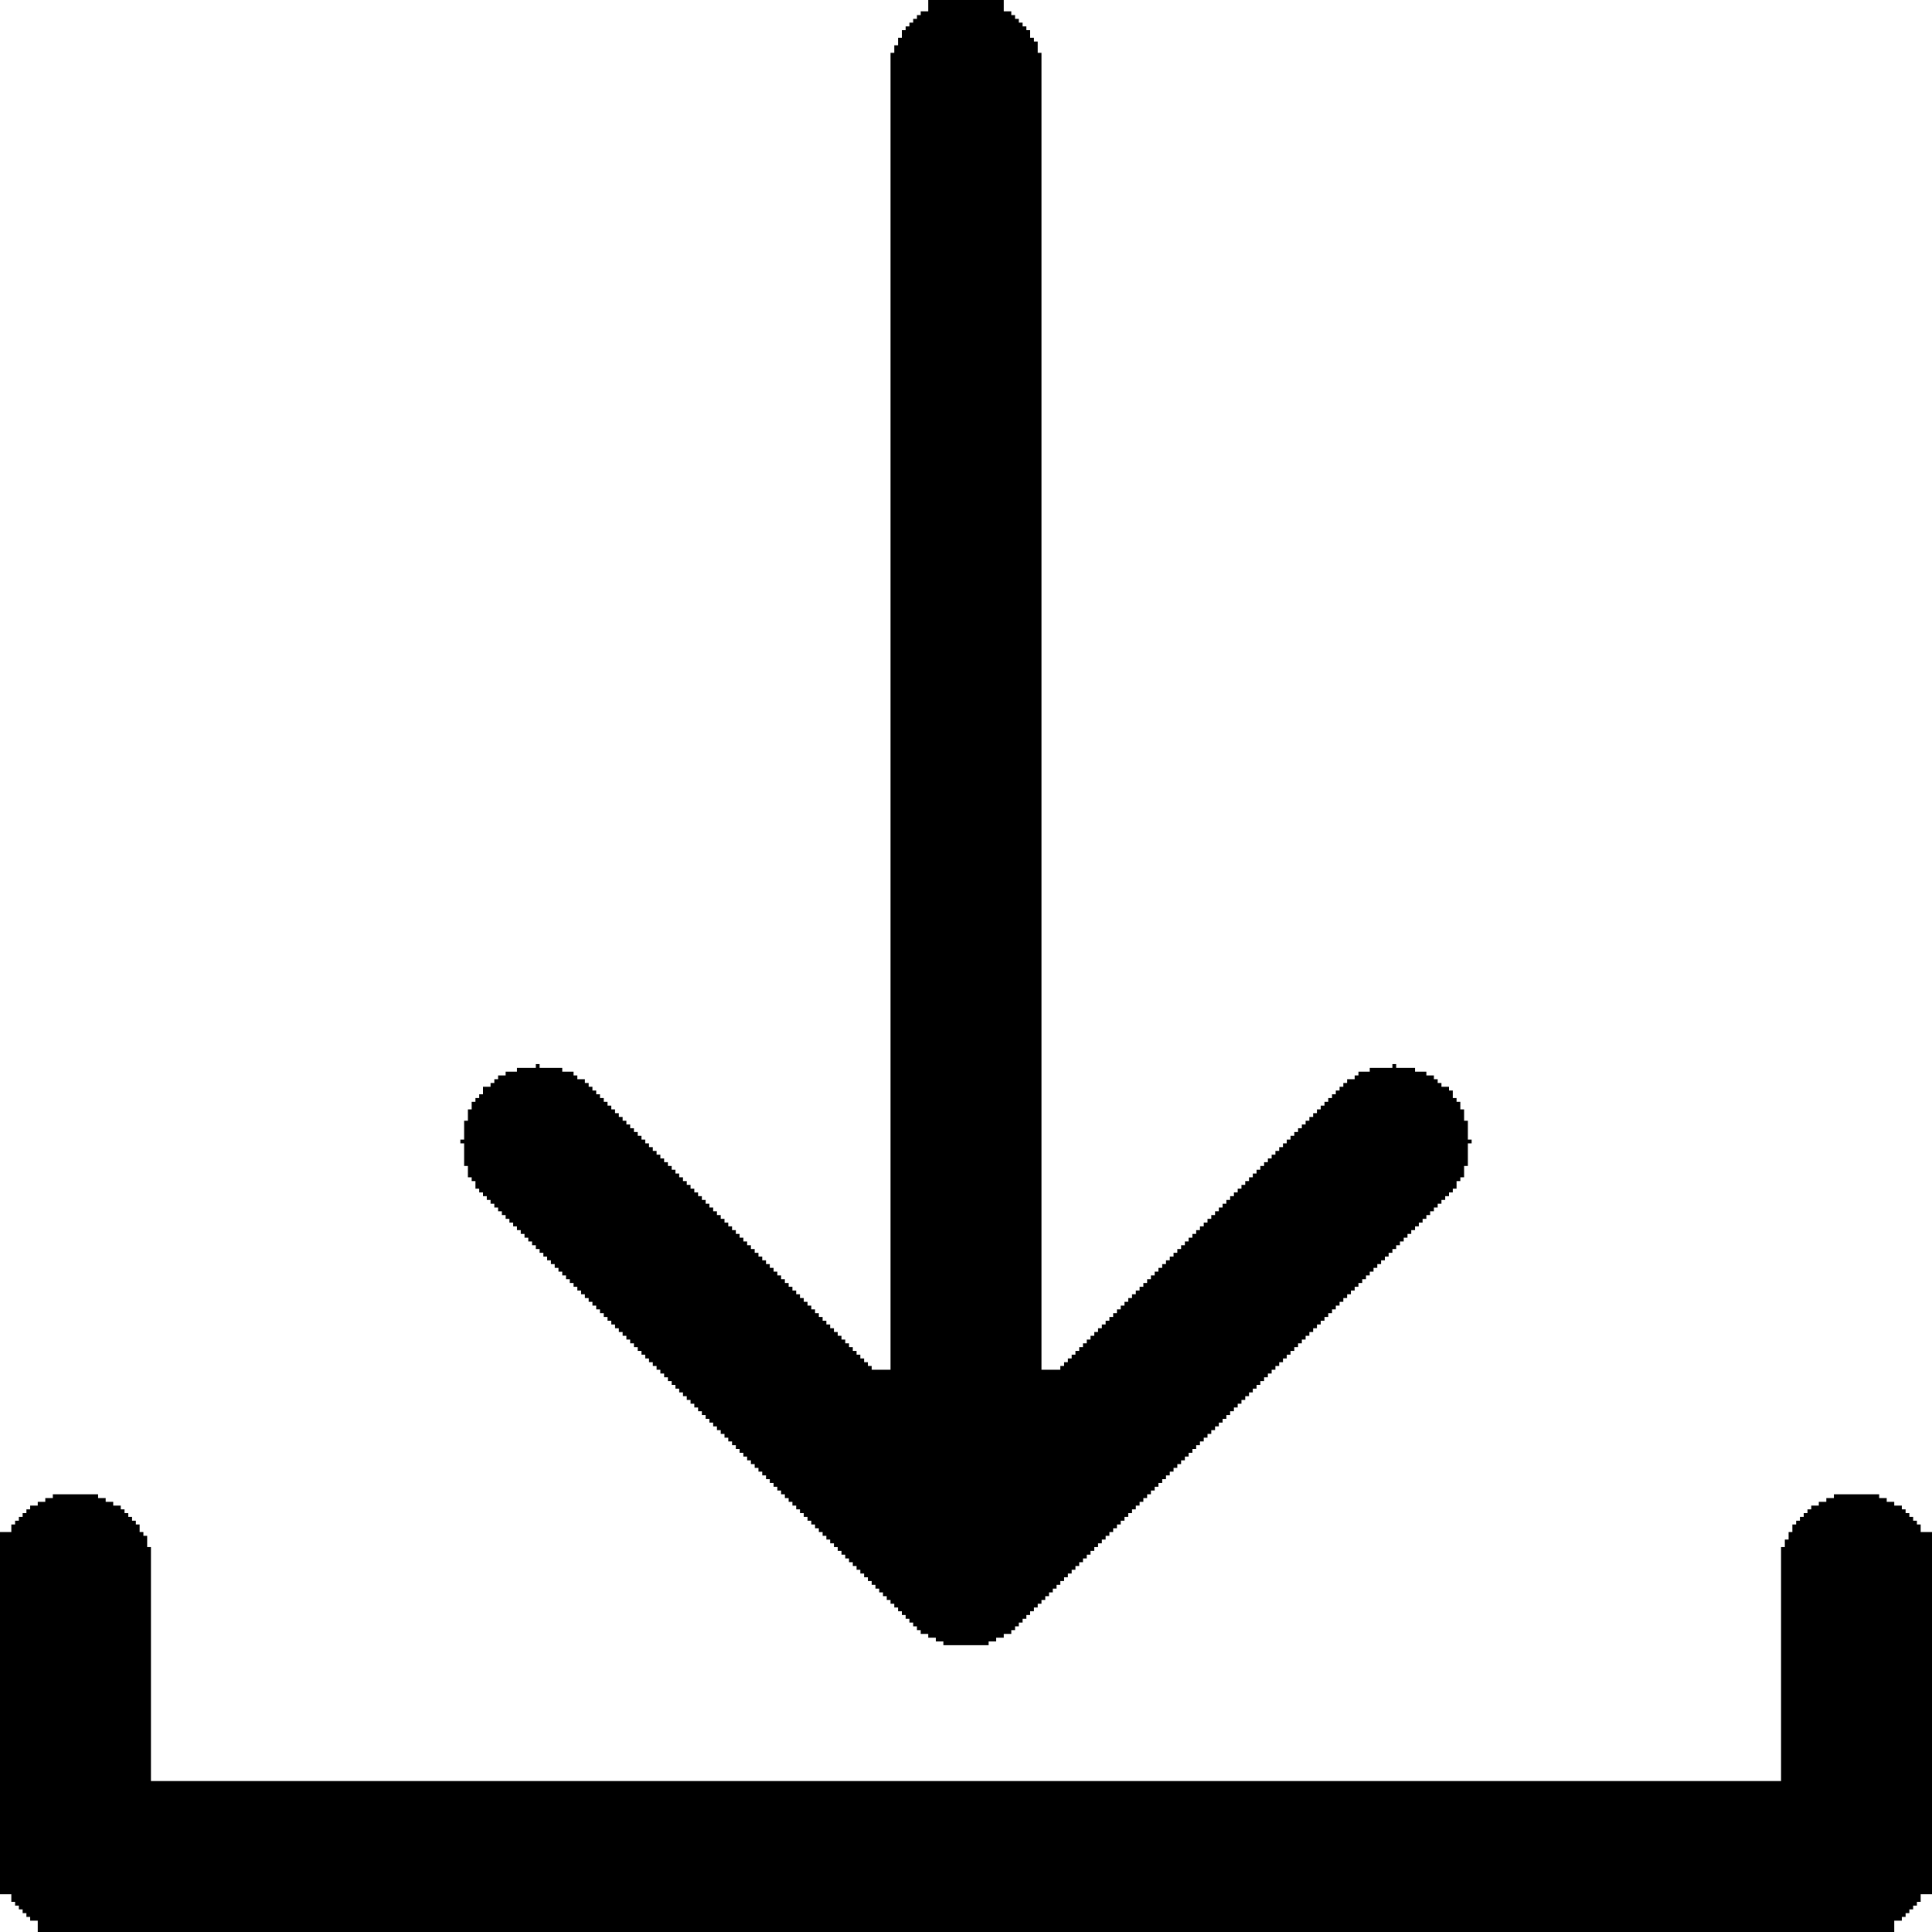
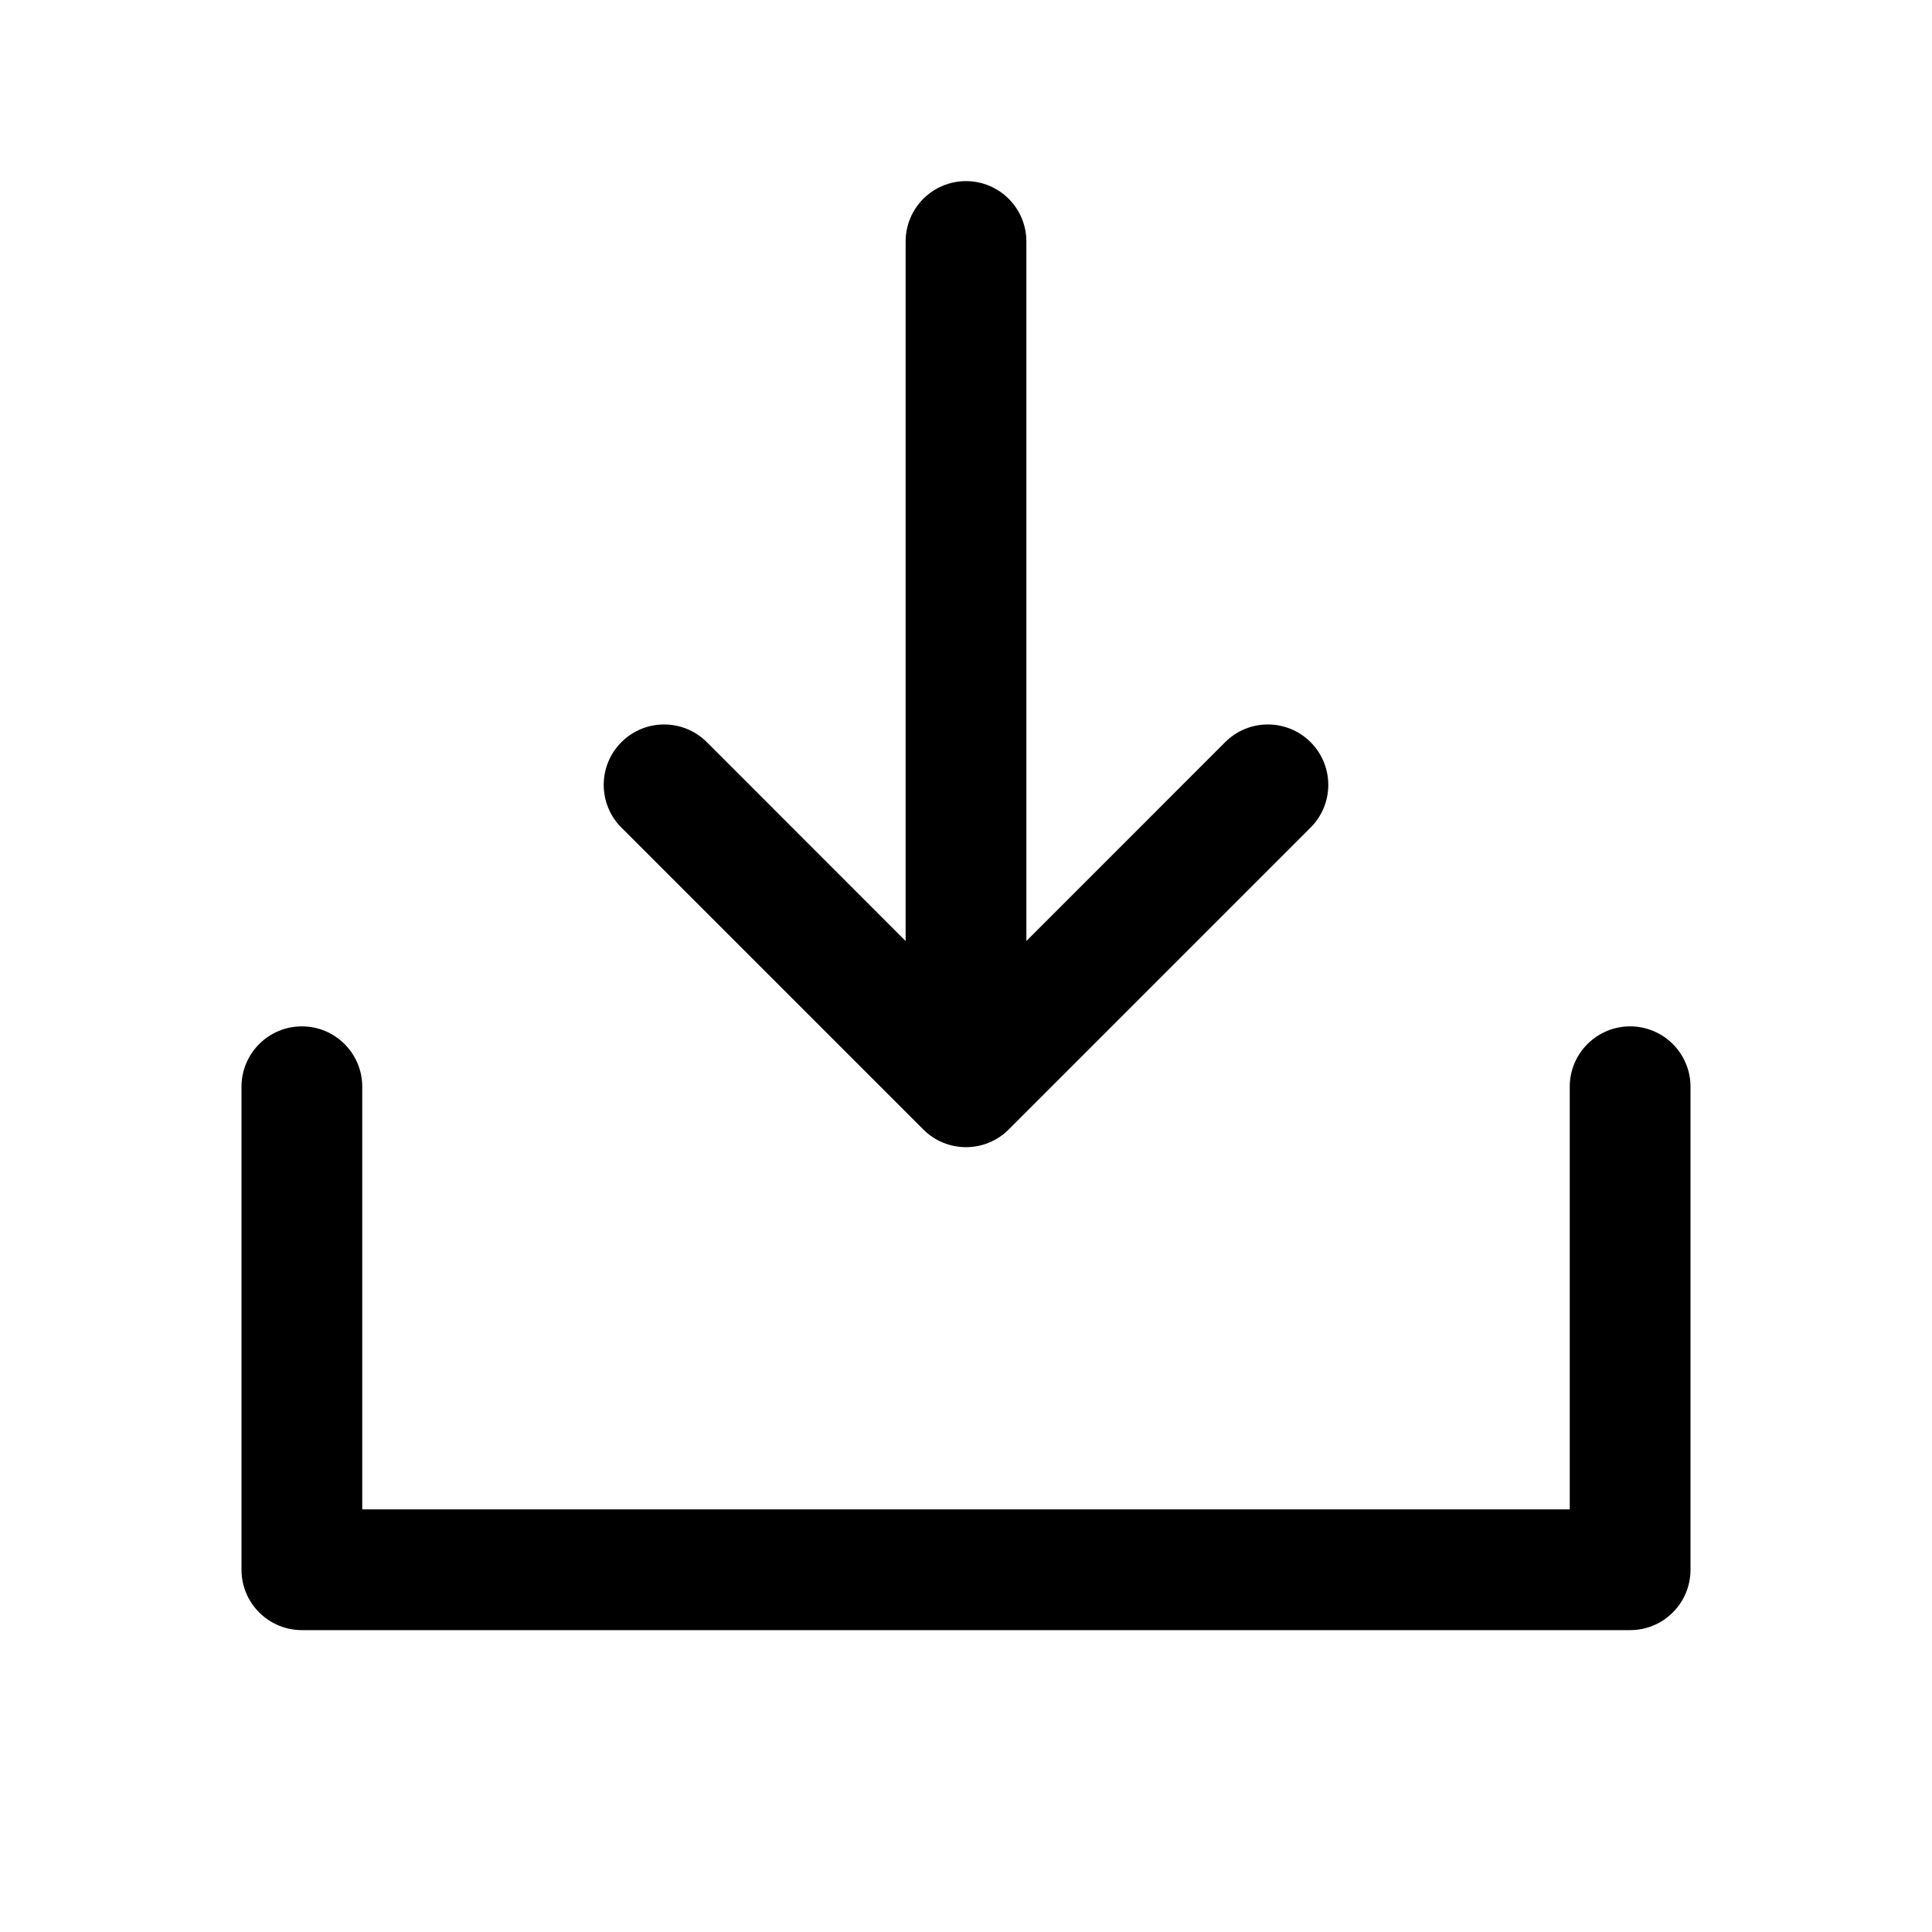
- <svg xmlns="http://www.w3.org/2000/svg" viewBox="0 0 512 512" width="512" height="512">
-   <path fill="#000" d="M246,0h20v1h-20zM246,1h20v1h-20zM246,2h20v1h-20zM244,3h24v1h-24zM243,4h26v1h-26zM242,5h28v1h-28zM241,6h30v1h-30zM240,7h32v1h-32zM239,8h34v1h-34zM239,9h34v1h-34zM238,10h36v1h-36zM238,11h37v1h-37zM237,12h38v1h-38zM237,13h38v1h-38zM236,14h40v1h-40zM236,15h40v1h-40zM236,16h40v1h-40zM236,17h40v1h-40zM236,18h40v1h-40zM236,19h40v1h-40zM236,20h40v1h-40zM236,21h40v1h-40zM236,22h40v1h-40zM236,23h40v1h-40zM236,24h40v1h-40zM236,25h40v1h-40zM236,26h40v1h-40zM236,27h40v1h-40zM236,28h40v1h-40zM236,29h40v1h-40zM236,30h40v1h-40zM236,31h40v1h-40zM236,32h40v1h-40zM236,33h40v1h-40zM236,34h40v1h-40zM236,35h40v1h-40zM236,36h40v1h-40zM236,37h40v1h-40zM236,38h40v1h-40zM236,39h40v1h-40zM236,40h40v1h-40zM236,41h40v1h-40zM236,42h40v1h-40zM236,43h40v1h-40zM236,44h40v1h-40zM236,45h40v1h-40zM236,46h40v1h-40zM236,47h40v1h-40zM236,48h40v1h-40zM236,49h40v1h-40zM236,50h40v1h-40zM236,51h40v1h-40zM236,52h40v1h-40zM236,53h40v1h-40zM236,54h40v1h-40zM236,55h40v1h-40zM236,56h40v1h-40zM236,57h40v1h-40zM236,58h40v1h-40zM236,59h40v1h-40zM236,60h40v1h-40zM236,61h40v1h-40zM236,62h40v1h-40zM236,63h40v1h-40zM236,64h40v1h-40zM236,65h40v1h-40zM236,66h40v1h-40zM236,67h40v1h-40zM236,68h40v1h-40zM236,69h40v1h-40zM236,70h40v1h-40zM236,71h40v1h-40zM236,72h40v1h-40zM236,73h40v1h-40zM236,74h40v1h-40zM236,75h40v1h-40zM236,76h40v1h-40zM236,77h40v1h-40zM236,78h40v1h-40zM236,79h40v1h-40zM236,80h40v1h-40zM236,81h40v1h-40zM236,82h40v1h-40zM236,83h40v1h-40zM236,84h40v1h-40zM236,85h40v1h-40zM236,86h40v1h-40zM236,87h40v1h-40zM236,88h40v1h-40zM236,89h40v1h-40zM236,90h40v1h-40zM236,91h40v1h-40zM236,92h40v1h-40zM236,93h40v1h-40zM236,94h40v1h-40zM236,95h40v1h-40zM236,96h40v1h-40zM236,97h40v1h-40zM236,98h40v1h-40zM236,99h40v1h-40zM236,100h40v1h-40zM236,101h40v1h-40zM236,102h40v1h-40zM236,103h40v1h-40zM236,104h40v1h-40zM236,105h40v1h-40zM236,106h40v1h-40zM236,107h40v1h-40zM236,108h40v1h-40zM236,109h40v1h-40zM236,110h40v1h-40zM236,111h40v1h-40zM236,112h40v1h-40zM236,113h40v1h-40zM236,114h40v1h-40zM236,115h40v1h-40zM236,116h40v1h-40zM236,117h40v1h-40zM236,118h40v1h-40zM236,119h40v1h-40zM236,120h40v1h-40zM236,121h40v1h-40zM236,122h40v1h-40zM236,123h40v1h-40zM236,124h40v1h-40zM236,125h40v1h-40zM236,126h40v1h-40zM236,127h40v1h-40zM236,128h40v1h-40zM236,129h40v1h-40zM236,130h40v1h-40zM236,131h40v1h-40zM236,132h40v1h-40zM236,133h40v1h-40zM236,134h40v1h-40zM236,135h40v1h-40zM236,136h40v1h-40zM236,137h40v1h-40zM236,138h40v1h-40zM236,139h40v1h-40zM236,140h40v1h-40zM236,141h40v1h-40zM236,142h40v1h-40zM236,143h40v1h-40zM236,144h40v1h-40zM236,145h40v1h-40zM236,146h40v1h-40zM236,147h40v1h-40zM236,148h40v1h-40zM236,149h40v1h-40zM236,150h40v1h-40zM236,151h40v1h-40zM236,152h40v1h-40zM236,153h40v1h-40zM236,154h40v1h-40zM236,155h40v1h-40zM236,156h40v1h-40zM236,157h40v1h-40zM236,158h40v1h-40zM236,159h40v1h-40zM236,160h40v1h-40zM236,161h40v1h-40zM236,162h40v1h-40zM236,163h40v1h-40zM236,164h40v1h-40zM236,165h40v1h-40zM236,166h40v1h-40zM236,167h40v1h-40zM236,168h40v1h-40zM236,169h40v1h-40zM236,170h40v1h-40zM236,171h40v1h-40zM236,172h40v1h-40zM236,173h40v1h-40zM236,174h40v1h-40zM236,175h40v1h-40zM236,176h40v1h-40zM236,177h40v1h-40zM236,178h40v1h-40zM236,179h40v1h-40zM236,180h40v1h-40zM236,181h40v1h-40zM236,182h40v1h-40zM236,183h40v1h-40zM236,184h40v1h-40zM236,185h40v1h-40zM236,186h40v1h-40zM236,187h40v1h-40zM236,188h40v1h-40zM236,189h40v1h-40zM236,190h40v1h-40zM236,191h40v1h-40zM236,192h40v1h-40zM236,193h40v1h-40zM236,194h40v1h-40zM236,195h40v1h-40zM236,196h40v1h-40zM236,197h40v1h-40zM236,198h40v1h-40zM236,199h40v1h-40zM236,200h40v1h-40zM236,201h40v1h-40zM236,202h40v1h-40zM236,203h40v1h-40zM236,204h40v1h-40zM236,205h40v1h-40zM236,206h40v1h-40zM236,207h40v1h-40zM236,208h40v1h-40zM236,209h40v1h-40zM236,210h40v1h-40zM236,211h40v1h-40zM236,212h40v1h-40zM236,213h40v1h-40zM236,214h40v1h-40zM236,215h40v1h-40zM236,216h40v1h-40zM236,217h40v1h-40zM236,218h40v1h-40zM236,219h40v1h-40zM236,220h40v1h-40zM236,221h40v1h-40zM236,222h40v1h-40zM236,223h40v1h-40zM236,224h40v1h-40zM236,225h40v1h-40zM236,226h40v1h-40zM236,227h40v1h-40zM236,228h40v1h-40zM236,229h40v1h-40zM236,230h40v1h-40zM236,231h40v1h-40zM236,232h40v1h-40zM236,233h40v1h-40zM236,234h40v1h-40zM236,235h40v1h-40zM236,236h40v1h-40zM236,237h40v1h-40zM236,238h40v1h-40zM236,239h40v1h-40zM236,240h40v1h-40zM236,241h40v1h-40zM236,242h40v1h-40zM236,243h40v1h-40zM236,244h40v1h-40zM236,245h40v1h-40zM236,246h40v1h-40zM236,247h40v1h-40zM236,248h40v1h-40zM236,249h40v1h-40zM236,250h40v1h-40zM236,251h40v1h-40zM236,252h40v1h-40zM236,253h40v1h-40zM236,254h40v1h-40zM236,255h40v1h-40zM236,256h40v1h-40zM236,257h40v1h-40zM236,258h40v1h-40zM236,259h40v1h-40zM236,260h40v1h-40zM236,261h40v1h-40zM236,262h40v1h-40zM236,263h40v1h-40zM236,264h40v1h-40zM236,265h40v1h-40zM236,266h40v1h-40zM236,267h40v1h-40zM236,268h40v1h-40zM236,269h40v1h-40zM236,270h40v1h-40zM236,271h40v1h-40zM236,272h40v1h-40zM236,273h40v1h-40zM236,274h40v1h-40zM236,275h40v1h-40zM236,276h40v1h-40zM236,277h40v1h-40zM236,278h40v1h-40zM236,279h40v1h-40zM236,280h40v1h-40zM236,281h40v1h-40zM142,282h1v1h-1zM236,282h40v1h-40zM369,282h1v1h-1zM137,283h12v1h-12zM236,283h40v1h-40zM363,283h12v1h-12zM134,284h18v1h-18zM236,284h40v1h-40zM360,284h18v1h-18zM132,285h21v1h-21zM236,285h40v1h-40zM359,285h21v1h-21zM131,286h24v1h-24zM236,286h40v1h-40zM357,286h24v1h-24zM130,287h26v1h-26zM236,287h40v1h-40zM356,287h26v1h-26zM128,288h29v1h-29zM236,288h40v1h-40zM355,288h29v1h-29zM128,289h30v1h-30zM236,289h40v1h-40zM354,289h31v1h-31zM127,290h32v1h-32zM236,290h40v1h-40zM353,290h32v1h-32zM126,291h34v1h-34zM236,291h40v1h-40zM352,291h34v1h-34zM125,292h36v1h-36zM236,292h40v1h-40zM351,292h36v1h-36zM125,293h37v1h-37zM236,293h40v1h-40zM350,293h37v1h-37zM124,294h39v1h-39zM236,294h40v1h-40zM349,294h39v1h-39zM124,295h40v1h-40zM236,295h40v1h-40zM348,295h40v1h-40zM124,296h41v1h-41zM236,296h40v1h-40zM347,296h41v1h-41zM123,297h43v1h-43zM236,297h40v1h-40zM346,297h43v1h-43zM123,298h44v1h-44zM236,298h40v1h-40zM345,298h44v1h-44zM123,299h45v1h-45zM236,299h40v1h-40zM344,299h45v1h-45zM123,300h46v1h-46zM236,300h40v1h-40zM343,300h46v1h-46zM123,301h47v1h-47zM236,301h40v1h-40zM342,301h47v1h-47zM122,302h49v1h-49zM236,302h40v1h-40zM341,302h49v1h-49zM123,303h49v1h-49zM236,303h40v1h-40zM340,303h49v1h-49zM123,304h50v1h-50zM236,304h40v1h-40zM339,304h50v1h-50zM123,305h51v1h-51zM236,305h40v1h-40zM338,305h51v1h-51zM123,306h52v1h-52zM236,306h40v1h-40zM337,306h52v1h-52zM123,307h53v1h-53zM236,307h40v1h-40zM336,307h53v1h-53zM123,308h54v1h-54zM236,308h40v1h-40zM335,308h54v1h-54zM124,309h54v1h-54zM236,309h40v1h-40zM334,309h54v1h-54zM124,310h55v1h-55zM236,310h40v1h-40zM333,310h55v1h-55zM124,311h56v1h-56zM236,311h40v1h-40zM332,311h56v1h-56zM125,312h56v1h-56zM236,312h40v1h-40zM331,312h56v1h-56zM126,313h56v1h-56zM236,313h40v1h-40zM330,313h56v1h-56zM126,314h57v1h-57zM236,314h40v1h-40zM329,314h57v1h-57zM127,315h57v1h-57zM236,315h40v1h-40zM328,315h57v1h-57zM128,316h57v1h-57zM236,316h40v1h-40zM327,316h57v1h-57zM129,317h57v1h-57zM236,317h40v1h-40zM326,317h57v1h-57zM130,318h57v1h-57zM236,318h40v1h-40zM325,318h57v1h-57zM131,319h57v1h-57zM236,319h40v1h-40zM324,319h57v1h-57zM132,320h57v1h-57zM236,320h40v1h-40zM323,320h57v1h-57zM133,321h57v1h-57zM236,321h40v1h-40zM322,321h57v1h-57zM134,322h57v1h-57zM236,322h40v1h-40zM321,322h57v1h-57zM135,323h57v1h-57zM236,323h40v1h-40zM320,323h57v1h-57zM136,324h57v1h-57zM236,324h40v1h-40zM319,324h57v1h-57zM137,325h57v1h-57zM236,325h40v1h-40zM318,325h57v1h-57zM138,326h57v1h-57zM236,326h40v1h-40zM317,326h57v1h-57zM139,327h57v1h-57zM236,327h40v1h-40zM316,327h57v1h-57zM140,328h57v1h-57zM236,328h40v1h-40zM315,328h57v1h-57zM141,329h57v1h-57zM236,329h40v1h-40zM314,329h57v1h-57zM142,330h57v1h-57zM236,330h40v1h-40zM313,330h57v1h-57zM143,331h57v1h-57zM236,331h40v1h-40zM312,331h57v1h-57zM144,332h57v1h-57zM236,332h40v1h-40zM311,332h57v1h-57zM145,333h57v1h-57zM236,333h40v1h-40zM310,333h57v1h-57zM146,334h57v1h-57zM236,334h40v1h-40zM309,334h57v1h-57zM147,335h57v1h-57zM236,335h40v1h-40zM308,335h57v1h-57zM148,336h57v1h-57zM236,336h40v1h-40zM307,336h57v1h-57zM149,337h57v1h-57zM236,337h40v1h-40zM306,337h57v1h-57zM150,338h57v1h-57zM236,338h40v1h-40zM305,338h57v1h-57zM151,339h57v1h-57zM236,339h40v1h-40zM304,339h57v1h-57zM152,340h57v1h-57zM236,340h40v1h-40zM303,340h57v1h-57zM153,341h57v1h-57zM236,341h40v1h-40zM302,341h57v1h-57zM154,342h57v1h-57zM236,342h40v1h-40zM301,342h57v1h-57zM155,343h57v1h-57zM236,343h40v1h-40zM300,343h57v1h-57zM156,344h57v1h-57zM236,344h40v1h-40zM299,344h57v1h-57zM157,345h57v1h-57zM236,345h40v1h-40zM298,345h57v1h-57zM158,346h57v1h-57zM236,346h40v1h-40zM297,346h57v1h-57zM159,347h57v1h-57zM236,347h40v1h-40zM296,347h57v1h-57zM160,348h57v1h-57zM236,348h40v1h-40zM295,348h57v1h-57zM161,349h57v1h-57zM236,349h40v1h-40zM294,349h57v1h-57zM162,350h57v1h-57zM236,350h40v1h-40zM293,350h57v1h-57zM163,351h57v1h-57zM236,351h40v1h-40zM292,351h57v1h-57zM164,352h57v1h-57zM236,352h40v1h-40zM291,352h57v1h-57zM165,353h57v1h-57zM236,353h40v1h-40zM290,353h57v1h-57zM166,354h57v1h-57zM236,354h40v1h-40zM289,354h57v1h-57zM167,355h57v1h-57zM236,355h40v1h-40zM288,355h57v1h-57zM168,356h57v1h-57zM236,356h40v1h-40zM287,356h57v1h-57zM169,357h57v1h-57zM236,357h40v1h-40zM286,357h57v1h-57zM170,358h57v1h-57zM236,358h40v1h-40zM285,358h57v1h-57zM171,359h57v1h-57zM236,359h40v1h-40zM284,359h57v1h-57zM172,360h57v1h-57zM236,360h40v1h-40zM283,360h57v1h-57zM173,361h57v1h-57zM236,361h40v1h-40zM282,361h57v1h-57zM174,362h57v1h-57zM236,362h40v1h-40zM281,362h57v1h-57zM175,363h162v1h-162zM176,364h160v1h-160zM177,365h158v1h-158zM178,366h156v1h-156zM179,367h154v1h-154zM180,368h152v1h-152zM181,369h150v1h-150zM182,370h148v1h-148zM183,371h146v1h-146zM184,372h144v1h-144zM185,373h142v1h-142zM186,374h140v1h-140zM187,375h138v1h-138zM188,376h136v1h-136zM189,377h134v1h-134zM190,378h132v1h-132zM191,379h130v1h-130zM192,380h128v1h-128zM193,381h126v1h-126zM194,382h124v1h-124zM195,383h122v1h-122zM196,384h120v1h-120zM197,385h118v1h-118zM198,386h116v1h-116zM199,387h114v1h-114zM200,388h112v1h-112zM201,389h110v1h-110zM202,390h108v1h-108zM203,391h106v1h-106zM204,392h104v1h-104zM205,393h102v1h-102zM206,394h100v1h-100zM207,395h98v1h-98zM14,396h12v1h-12zM208,396h96v1h-96zM486,396h12v1h-12zM12,397h16v1h-16zM209,397h94v1h-94zM484,397h16v1h-16zM10,398h20v1h-20zM210,398h92v1h-92zM482,398h20v1h-20zM8,399h24v1h-24zM211,399h90v1h-90zM480,399h24v1h-24zM7,400h26v1h-26zM212,400h88v1h-88zM479,400h26v1h-26zM6,401h28v1h-28zM213,401h86v1h-86zM478,401h28v1h-28zM5,402h30v1h-30zM214,402h84v1h-84zM477,402h30v1h-30zM4,403h32v1h-32zM215,403h82v1h-82zM476,403h32v1h-32zM3,404h34v1h-34zM216,404h80v1h-80zM475,404h34v1h-34zM3,405h34v1h-34zM217,405h78v1h-78zM475,405h34v1h-34zM0,406h38v1h-38zM218,406h76v1h-76zM474,406h38v1h-38zM0,407h39v1h-39zM219,407h74v1h-74zM474,407h38v1h-38zM0,408h39v1h-39zM220,408h72v1h-72zM473,408h39v1h-39zM0,409h39v1h-39zM221,409h70v1h-70zM473,409h39v1h-39zM0,410h40v1h-40zM222,410h68v1h-68zM472,410h40v1h-40zM0,411h40v1h-40zM223,411h66v1h-66zM472,411h40v1h-40zM0,412h40v1h-40zM224,412h64v1h-64zM472,412h40v1h-40zM0,413h40v1h-40zM225,413h62v1h-62zM472,413h40v1h-40zM0,414h40v1h-40zM226,414h60v1h-60zM472,414h40v1h-40zM0,415h40v1h-40zM227,415h58v1h-58zM472,415h40v1h-40zM0,416h40v1h-40zM228,416h56v1h-56zM472,416h40v1h-40zM0,417h40v1h-40zM229,417h54v1h-54zM472,417h40v1h-40zM0,418h40v1h-40zM230,418h52v1h-52zM472,418h40v1h-40zM0,419h40v1h-40zM231,419h50v1h-50zM472,419h40v1h-40zM0,420h40v1h-40zM232,420h48v1h-48zM472,420h40v1h-40zM0,421h40v1h-40zM233,421h46v1h-46zM472,421h40v1h-40zM0,422h40v1h-40zM234,422h44v1h-44zM472,422h40v1h-40zM0,423h40v1h-40zM235,423h42v1h-42zM472,423h40v1h-40zM0,424h40v1h-40zM236,424h40v1h-40zM472,424h40v1h-40zM0,425h40v1h-40zM237,425h38v1h-38zM472,425h40v1h-40zM0,426h40v1h-40zM238,426h36v1h-36zM472,426h40v1h-40zM0,427h40v1h-40zM239,427h34v1h-34zM472,427h40v1h-40zM0,428h40v1h-40zM240,428h32v1h-32zM472,428h40v1h-40zM0,429h40v1h-40zM241,429h30v1h-30zM472,429h40v1h-40zM0,430h40v1h-40zM242,430h28v1h-28zM472,430h40v1h-40zM0,431h40v1h-40zM243,431h26v1h-26zM472,431h40v1h-40zM0,432h40v1h-40zM244,432h24v1h-24zM472,432h40v1h-40zM0,433h40v1h-40zM246,433h20v1h-20zM472,433h40v1h-40zM0,434h40v1h-40zM248,434h16v1h-16zM472,434h40v1h-40zM0,435h40v1h-40zM250,435h12v1h-12zM472,435h40v1h-40zM0,436h40v1h-40zM472,436h40v1h-40zM0,437h40v1h-40zM472,437h40v1h-40zM0,438h40v1h-40zM472,438h40v1h-40zM0,439h40v1h-40zM472,439h40v1h-40zM0,440h40v1h-40zM472,440h40v1h-40zM0,441h40v1h-40zM472,441h40v1h-40zM0,442h40v1h-40zM472,442h40v1h-40zM0,443h40v1h-40zM472,443h40v1h-40zM0,444h40v1h-40zM472,444h40v1h-40zM0,445h40v1h-40zM472,445h40v1h-40zM0,446h40v1h-40zM472,446h40v1h-40zM0,447h40v1h-40zM472,447h40v1h-40zM0,448h40v1h-40zM472,448h40v1h-40zM0,449h40v1h-40zM472,449h40v1h-40zM0,450h40v1h-40zM472,450h40v1h-40zM0,451h40v1h-40zM472,451h40v1h-40zM0,452h40v1h-40zM472,452h40v1h-40zM0,453h40v1h-40zM472,453h40v1h-40zM0,454h40v1h-40zM472,454h40v1h-40zM0,455h40v1h-40zM472,455h40v1h-40zM0,456h40v1h-40zM472,456h40v1h-40zM0,457h40v1h-40zM472,457h40v1h-40zM0,458h40v1h-40zM472,458h40v1h-40zM0,459h40v1h-40zM472,459h40v1h-40zM0,460h40v1h-40zM472,460h40v1h-40zM0,461h40v1h-40zM472,461h40v1h-40zM0,462h40v1h-40zM472,462h40v1h-40zM0,463h40v1h-40zM472,463h40v1h-40zM0,464h40v1h-40zM472,464h40v1h-40zM0,465h40v1h-40zM472,465h40v1h-40zM0,466h40v1h-40zM472,466h40v1h-40zM0,467h40v1h-40zM472,467h40v1h-40zM0,468h40v1h-40zM472,468h40v1h-40zM0,469h40v1h-40zM472,469h40v1h-40zM0,470h40v1h-40zM472,470h40v1h-40zM0,471h40v1h-40zM472,471h40v1h-40zM0,472h512v1h-512zM0,473h512v1h-512zM0,474h512v1h-512zM0,475h512v1h-512zM0,476h512v1h-512zM0,477h512v1h-512zM0,478h512v1h-512zM0,479h512v1h-512zM0,480h512v1h-512zM0,481h512v1h-512zM0,482h512v1h-512zM0,483h512v1h-512zM0,484h512v1h-512zM0,485h512v1h-512zM0,486h512v1h-512zM0,487h512v1h-512zM0,488h512v1h-512zM0,489h512v1h-512zM0,490h512v1h-512zM0,491h512v1h-512zM0,492h512v1h-512zM0,493h512v1h-512zM0,494h512v1h-512zM0,495h512v1h-512zM0,496h512v1h-512zM0,497h512v1h-512zM0,498h512v1h-512zM0,499h512v1h-512zM0,500h512v1h-512zM0,501h512v1h-512zM3,502h506v1h-506zM3,503h506v1h-506zM4,504h504v1h-504zM5,505h502v1h-502zM6,506h500v1h-500zM7,507h498v1h-498zM8,508h496v1h-496zM10,509h492v1h-492zM10,510h492v1h-492zM10,511h492v1h-492z" />
+ <svg xmlns="http://www.w3.org/2000/svg" width="32" height="32" fill="#000000" viewBox="0 0 256 256">
+   <path d="M224,144v64a8,8,0,0,1-8,8H40a8,8,0,0,1-8-8V144a8,8,0,0,1,16,0v56H208V144a8,8,0,0,1,16,0Zm-101.66,5.66a8,8,0,0,0,11.32,0l40-40a8,8,0,0,0-11.32-11.32L136,124.69V32a8,8,0,0,0-16,0v92.69L93.66,98.34a8,8,0,0,0-11.32,11.32Z" />
</svg>
